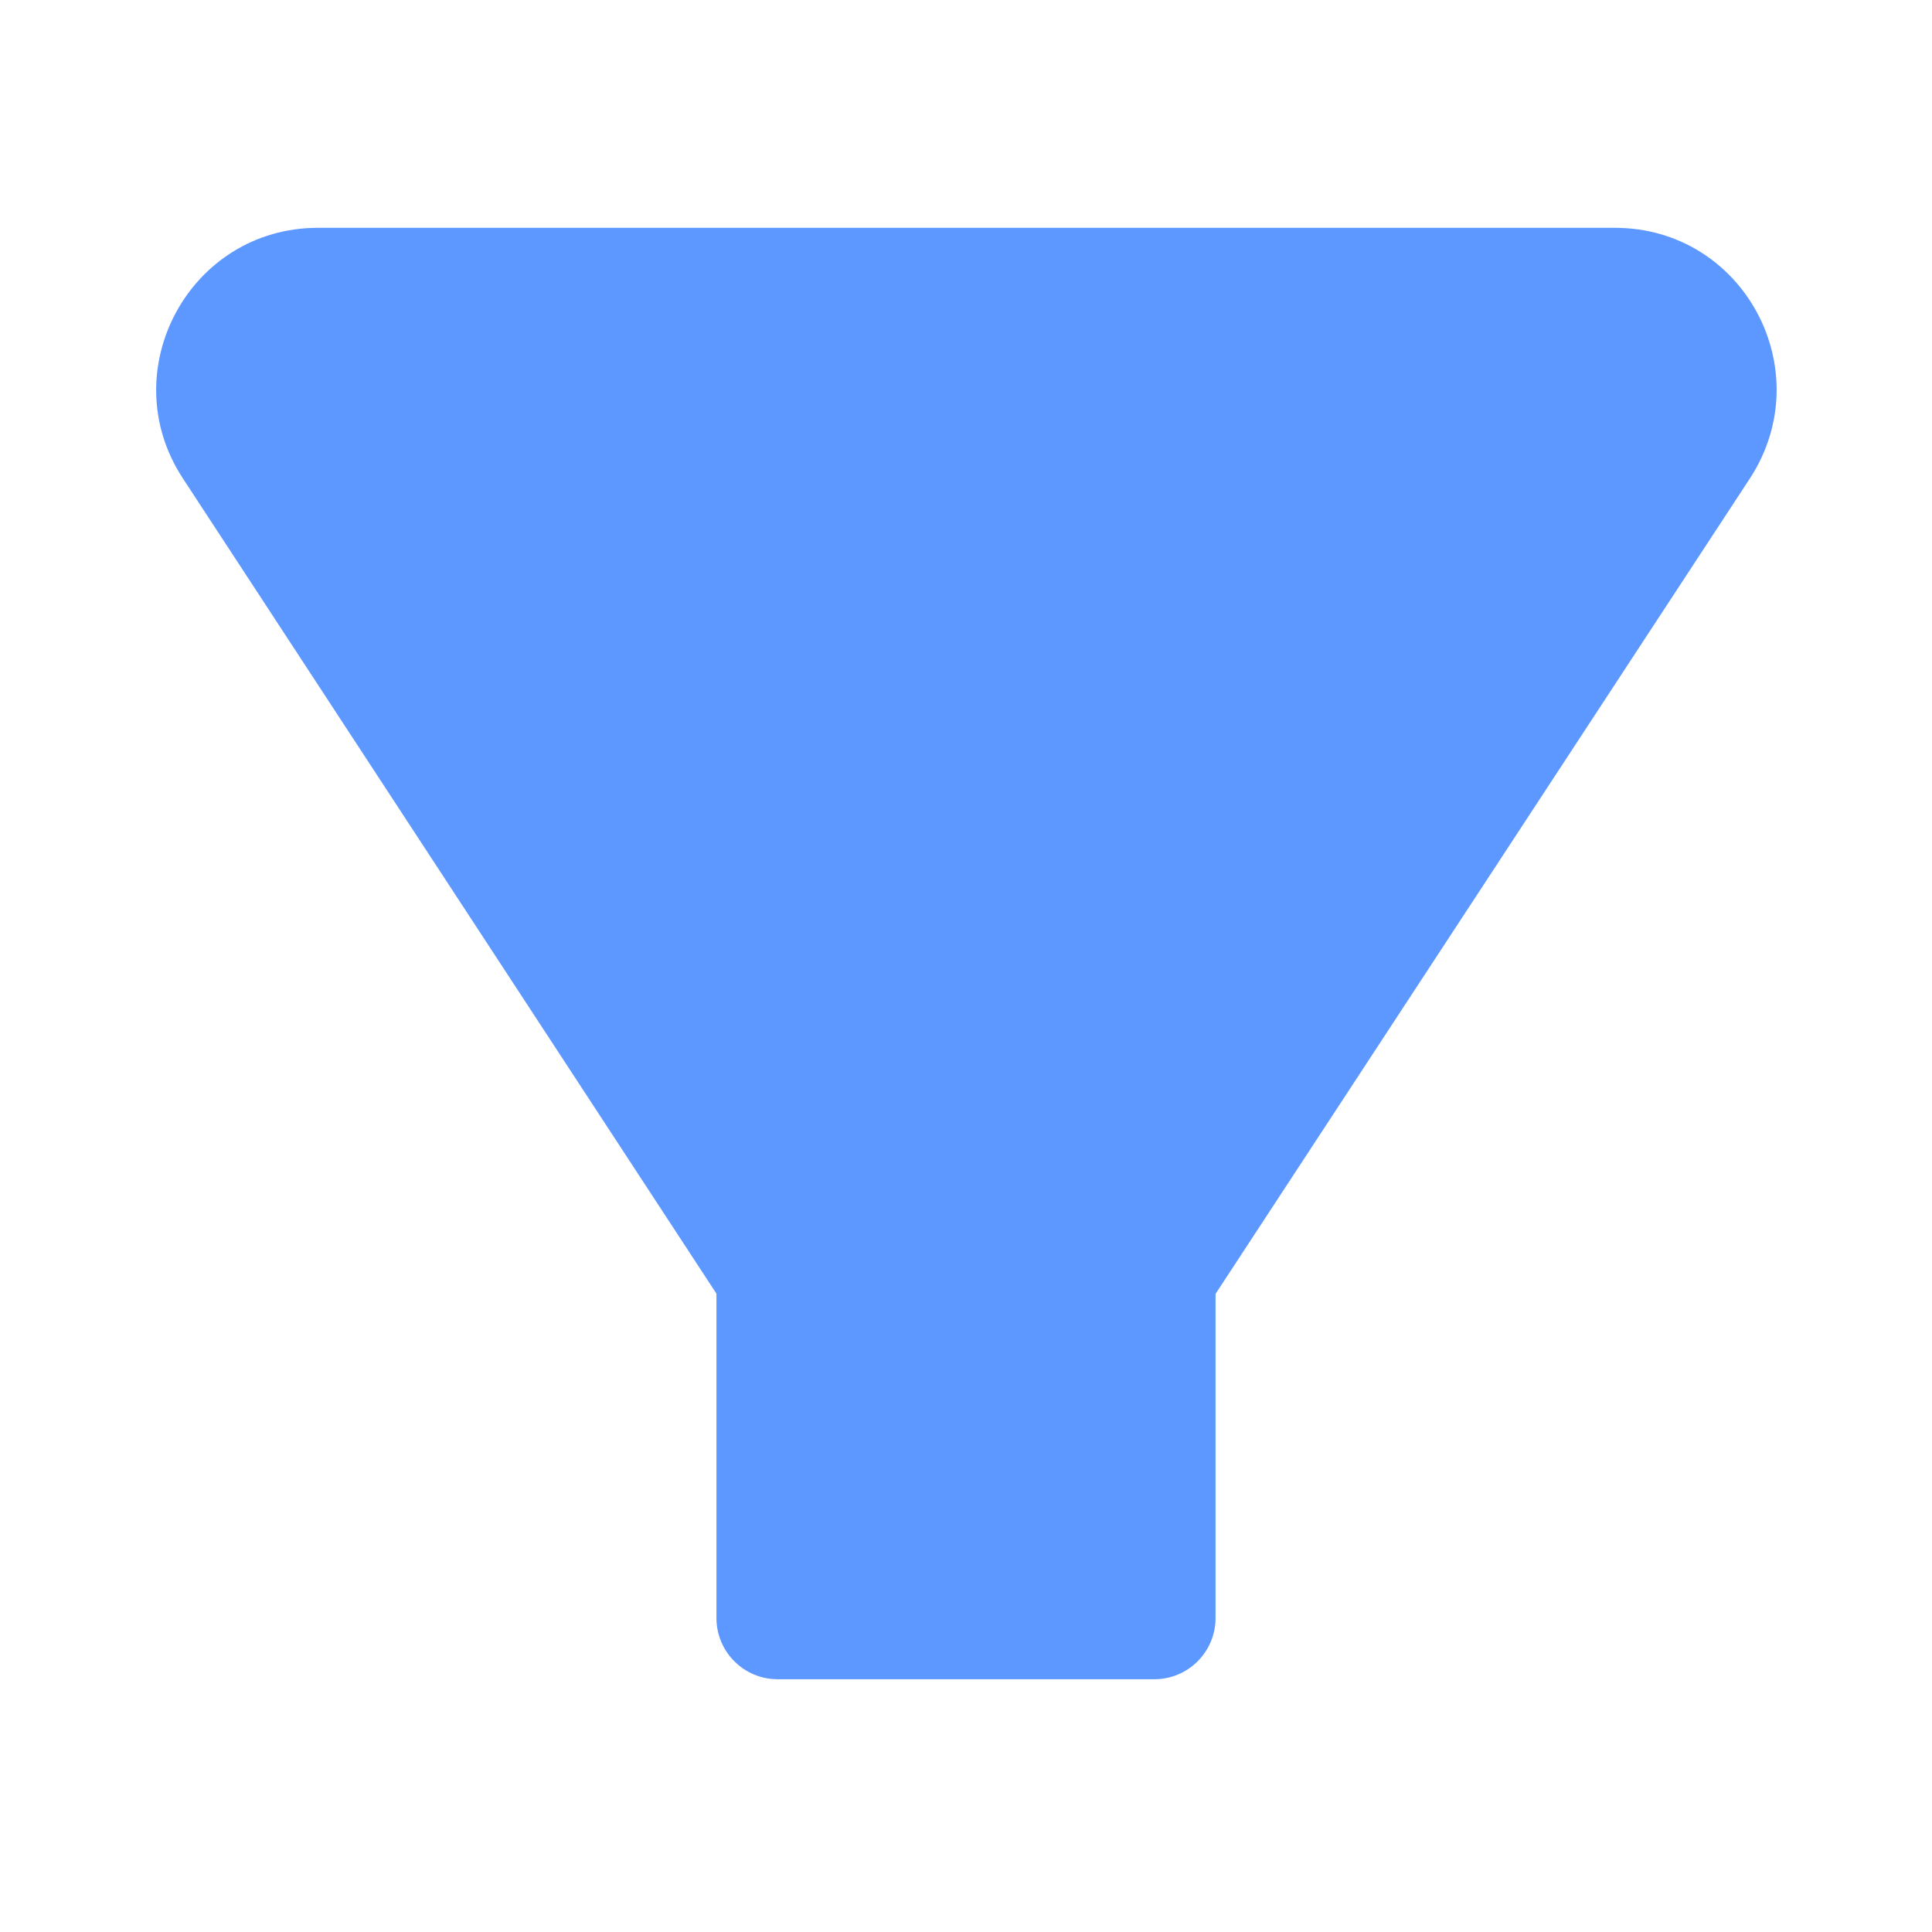
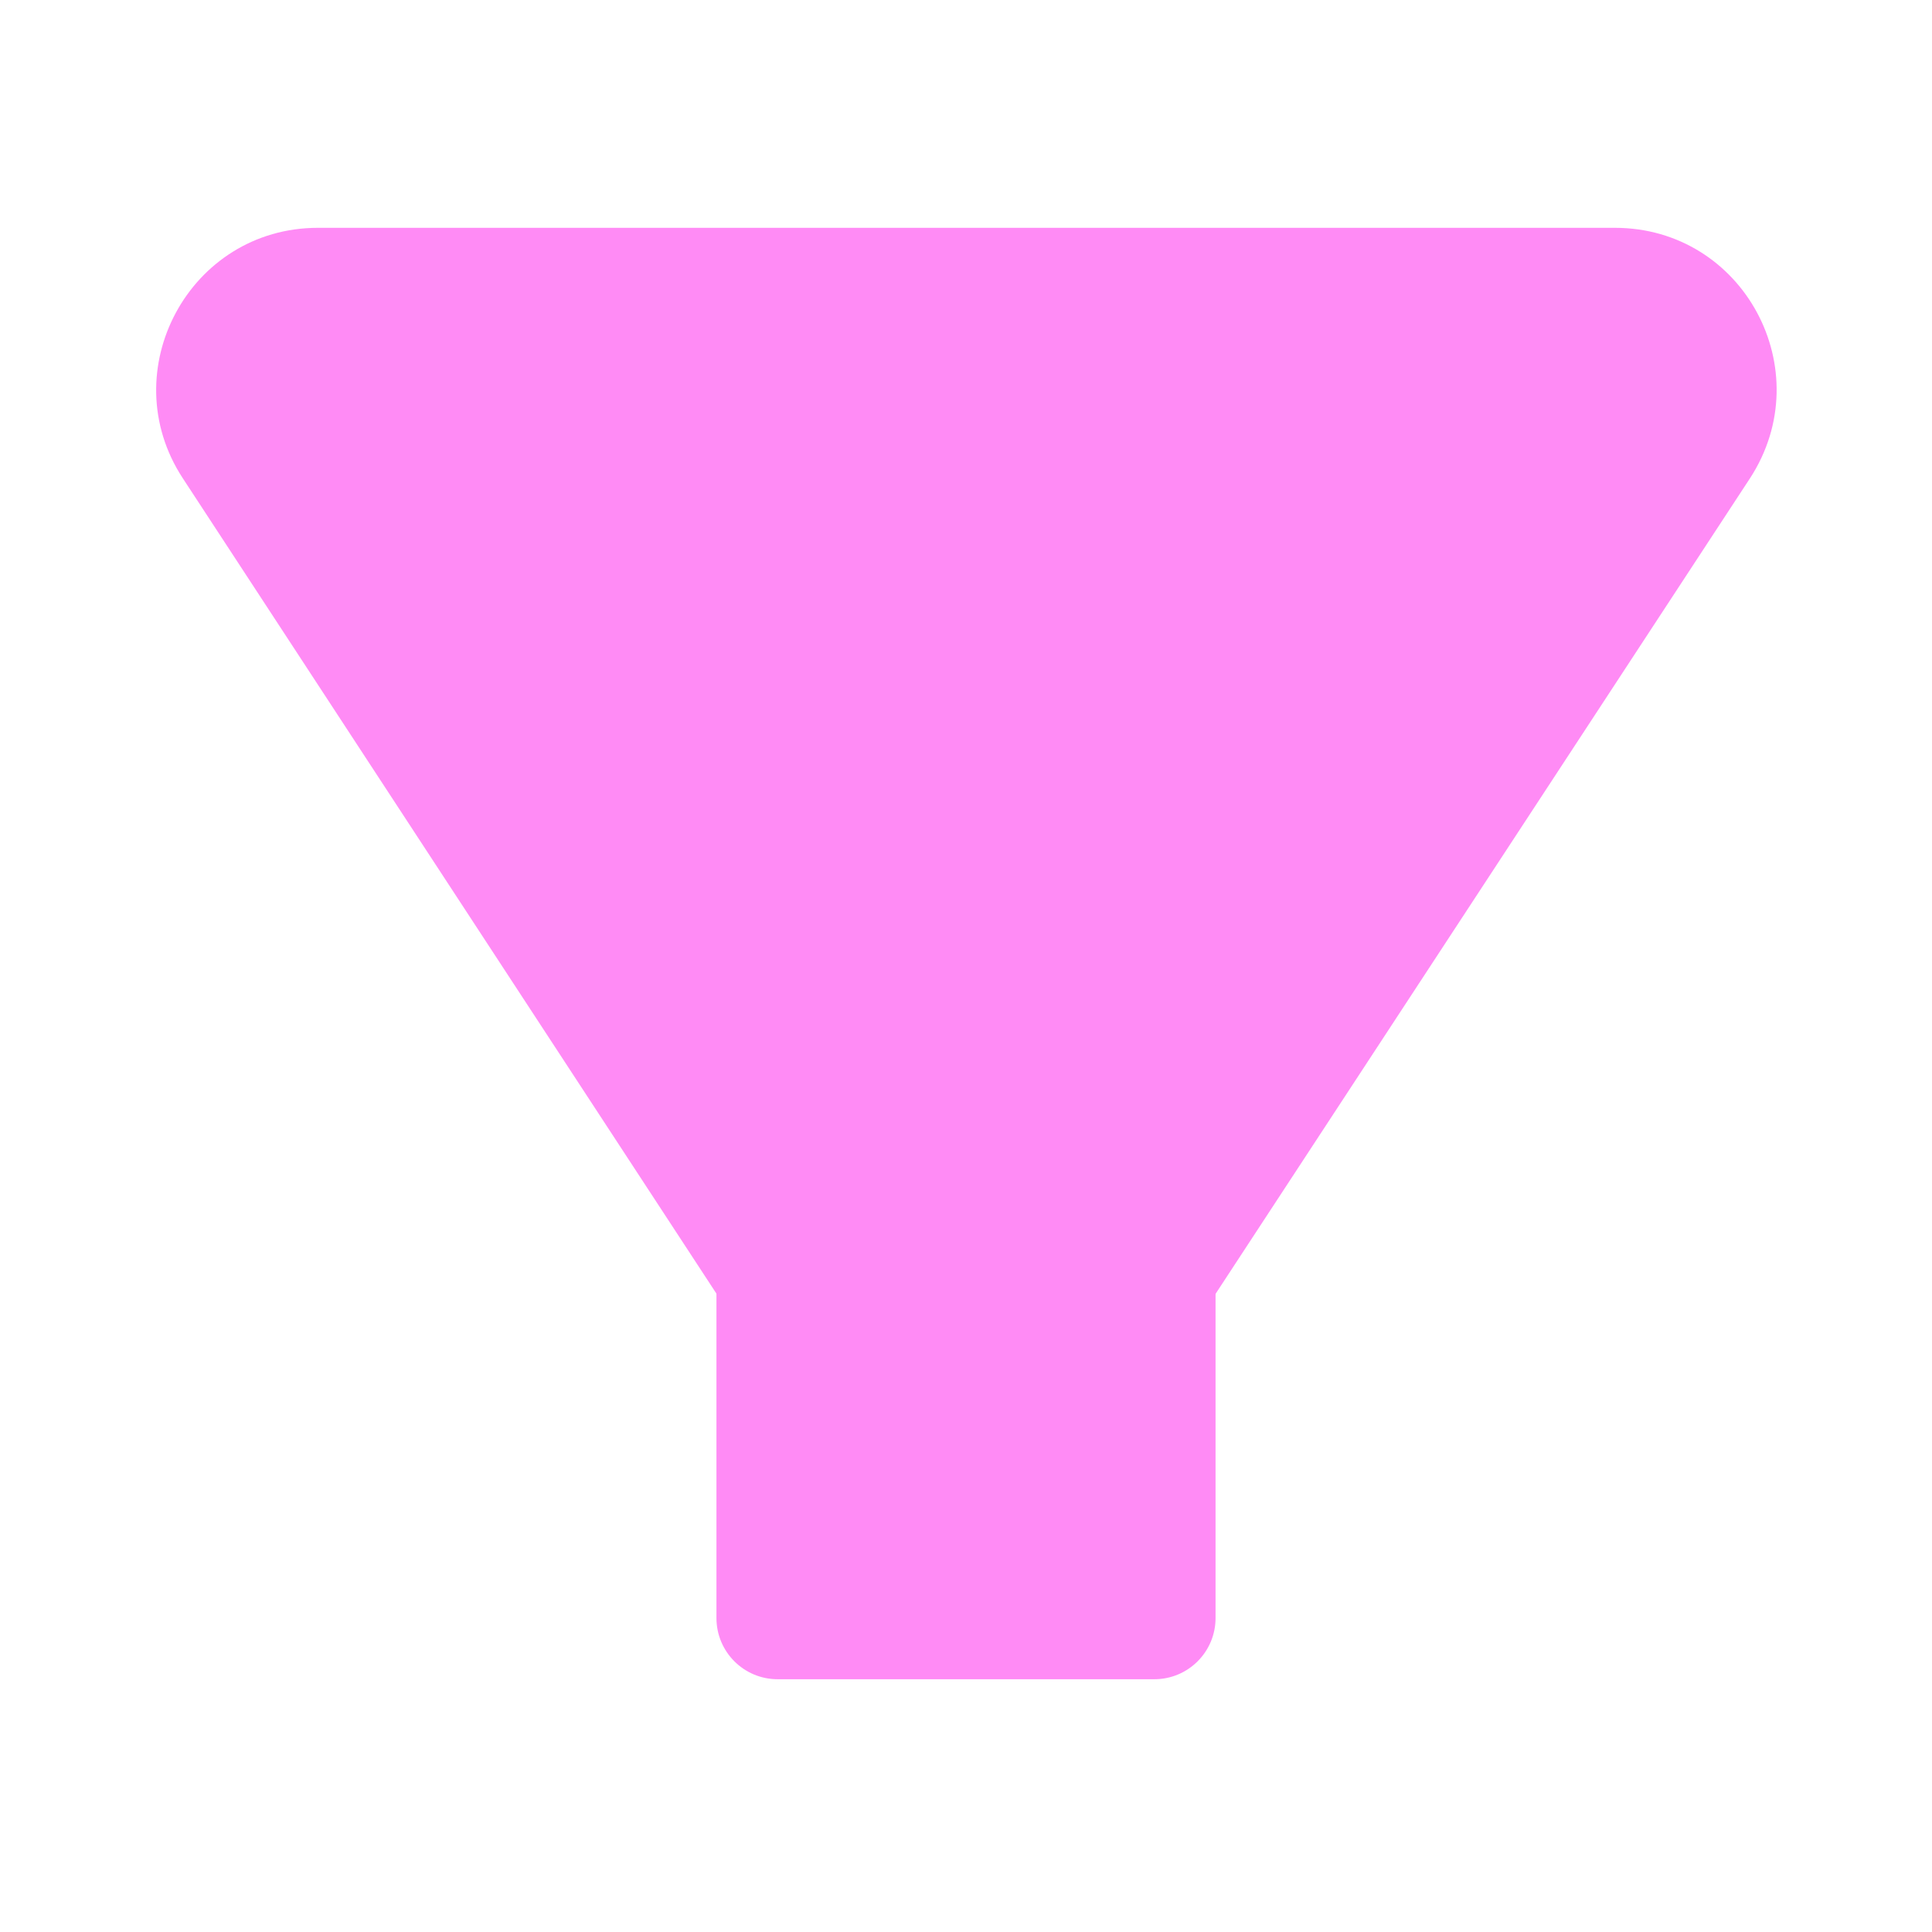
<svg xmlns="http://www.w3.org/2000/svg" id="a" viewBox="0 0 24 24">
-   <path d="M10.32,18.24L2.27,5.94c-.87-1.33,.08-3.11,1.68-3.11H20.06c1.6,0,2.55,1.77,1.68,3.11l-8.06,12.3c-.79,1.21-2.57,1.21-3.36,0Z" fill="#5c98ff" />
-   <rect x="8.9" y="11.56" width="6.2" height="9.3" rx=".76" ry=".76" fill="#5c98ff" />
+   <path d="M10.32,18.24L2.27,5.94c-.87-1.33,.08-3.11,1.68-3.11H20.06c1.6,0,2.55,1.77,1.68,3.11l-8.06,12.3c-.79,1.21-2.57,1.21-3.36,0Z" fill="#ff8bf5" />
+   <rect x="8.9" y="11.56" width="6.2" height="9.3" rx=".76" ry=".76" fill="#ff8bf5" />
</svg>
